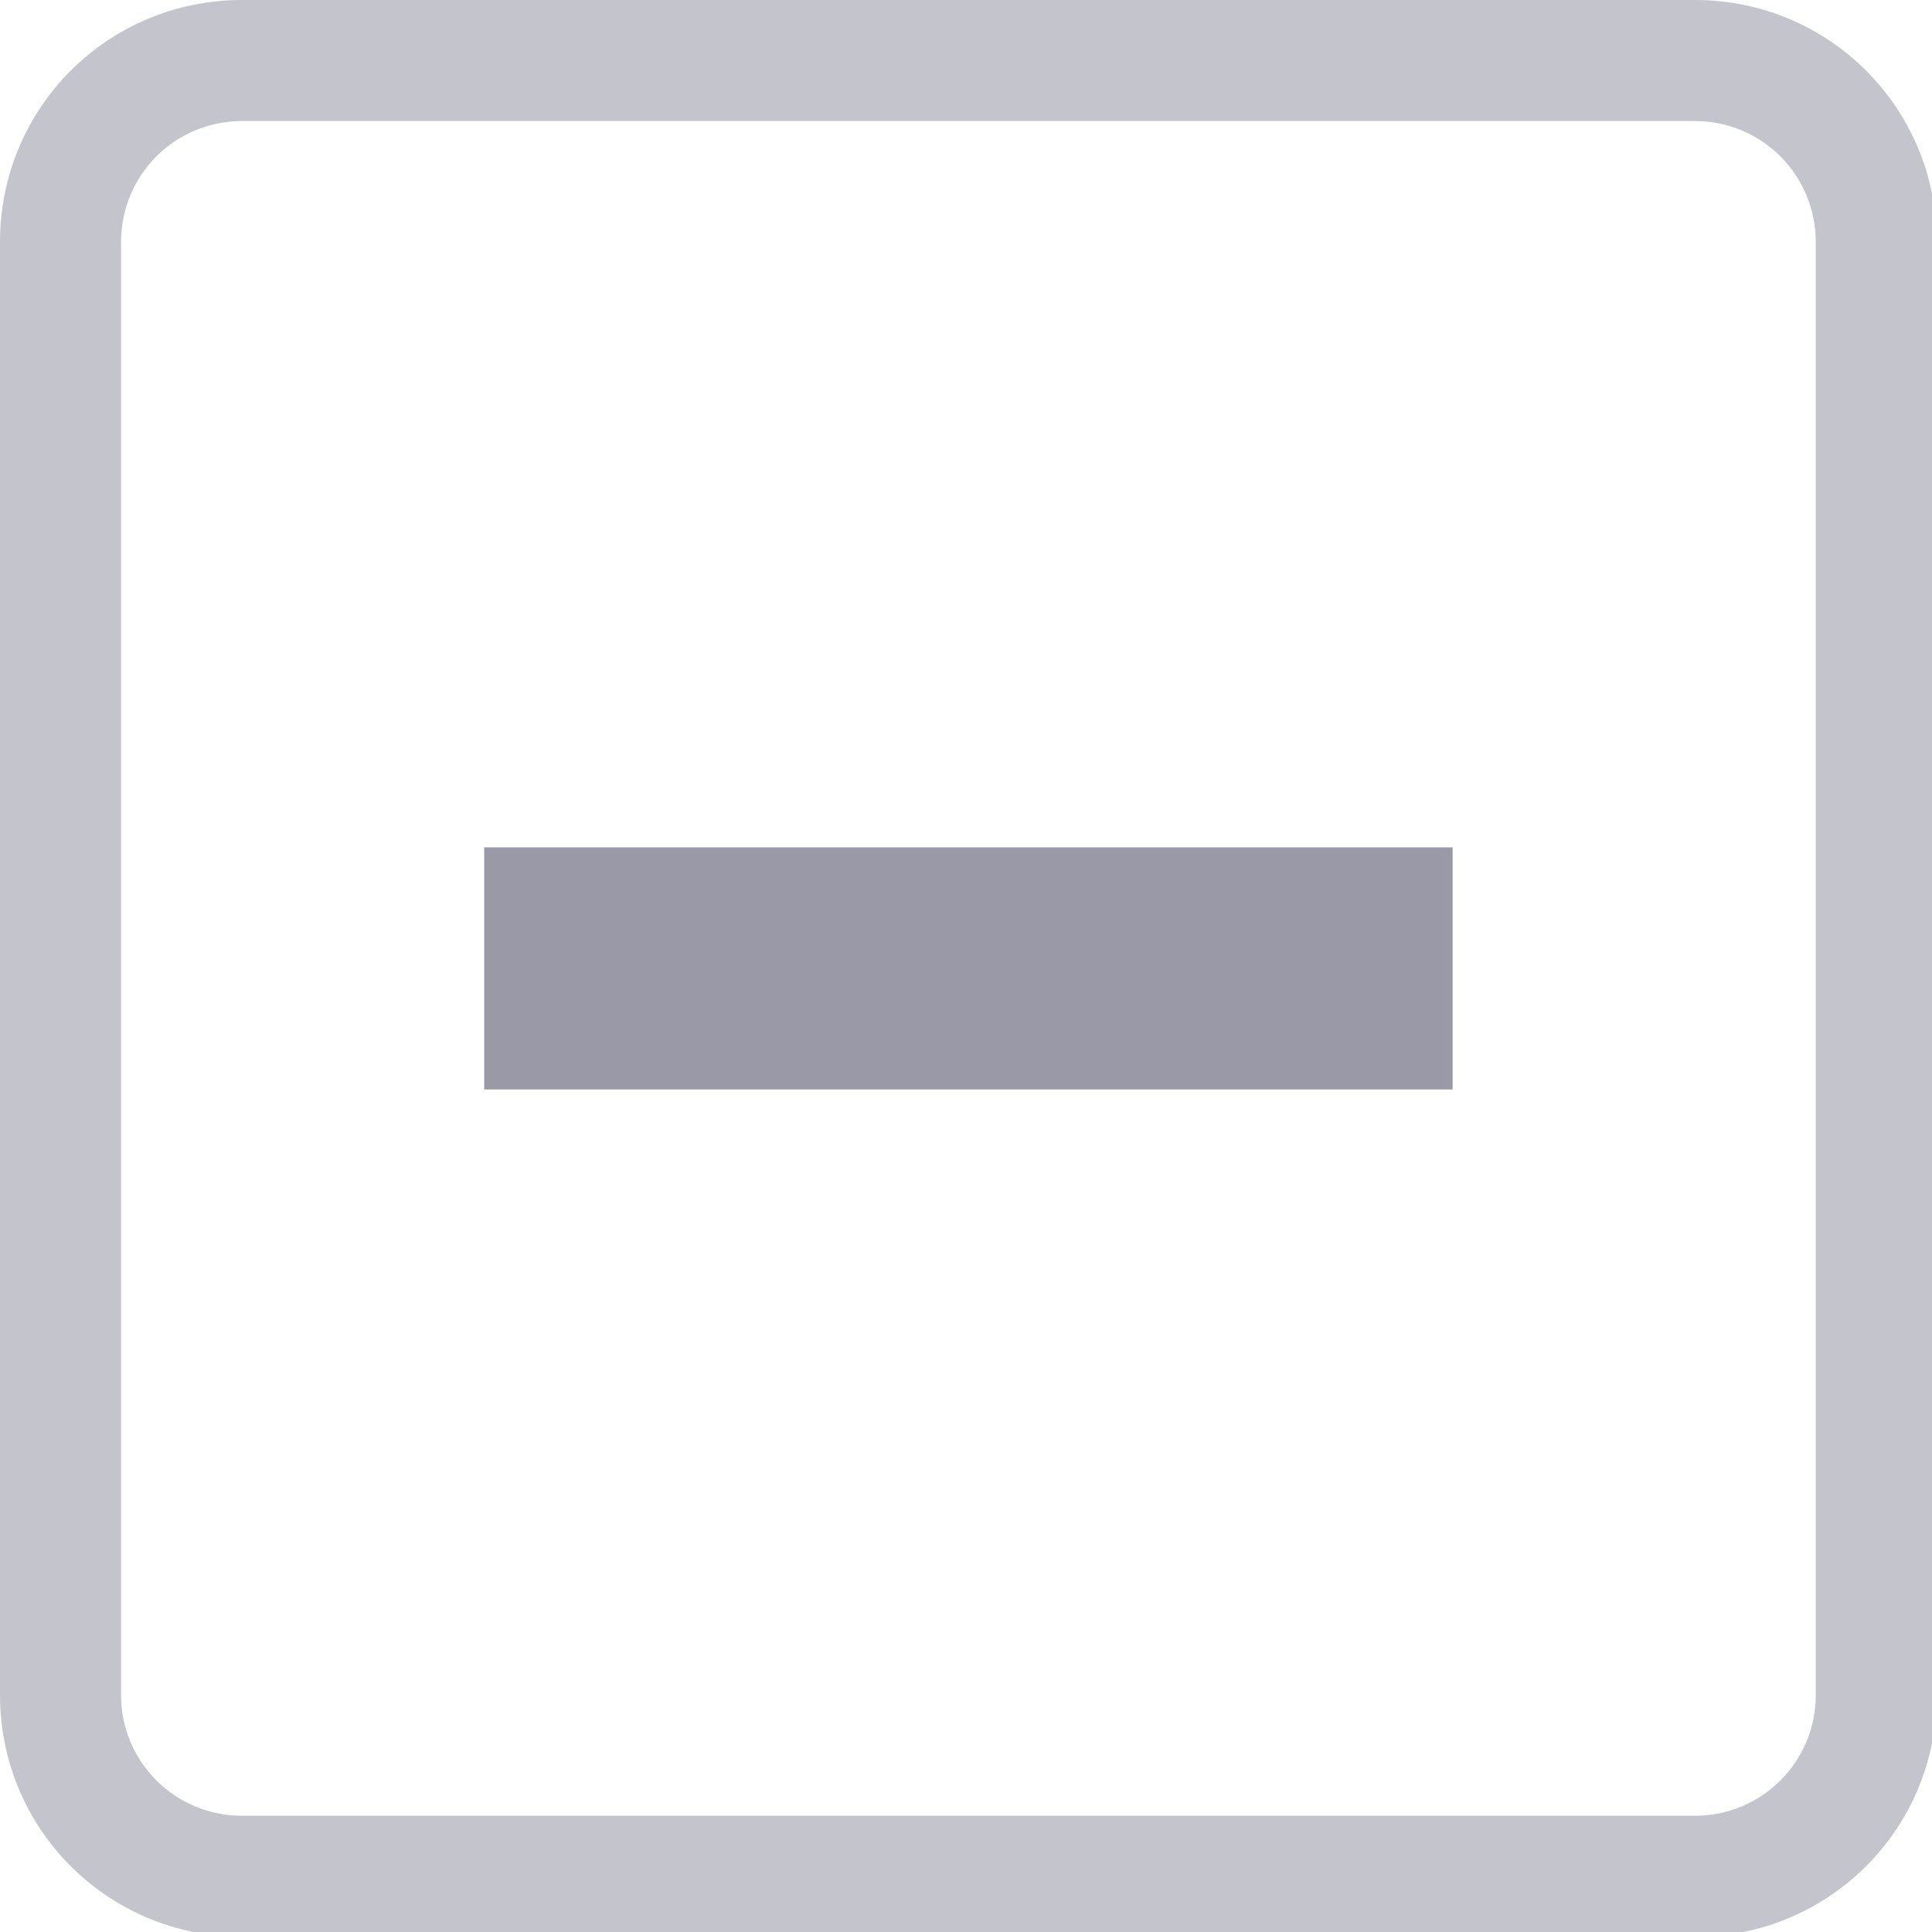
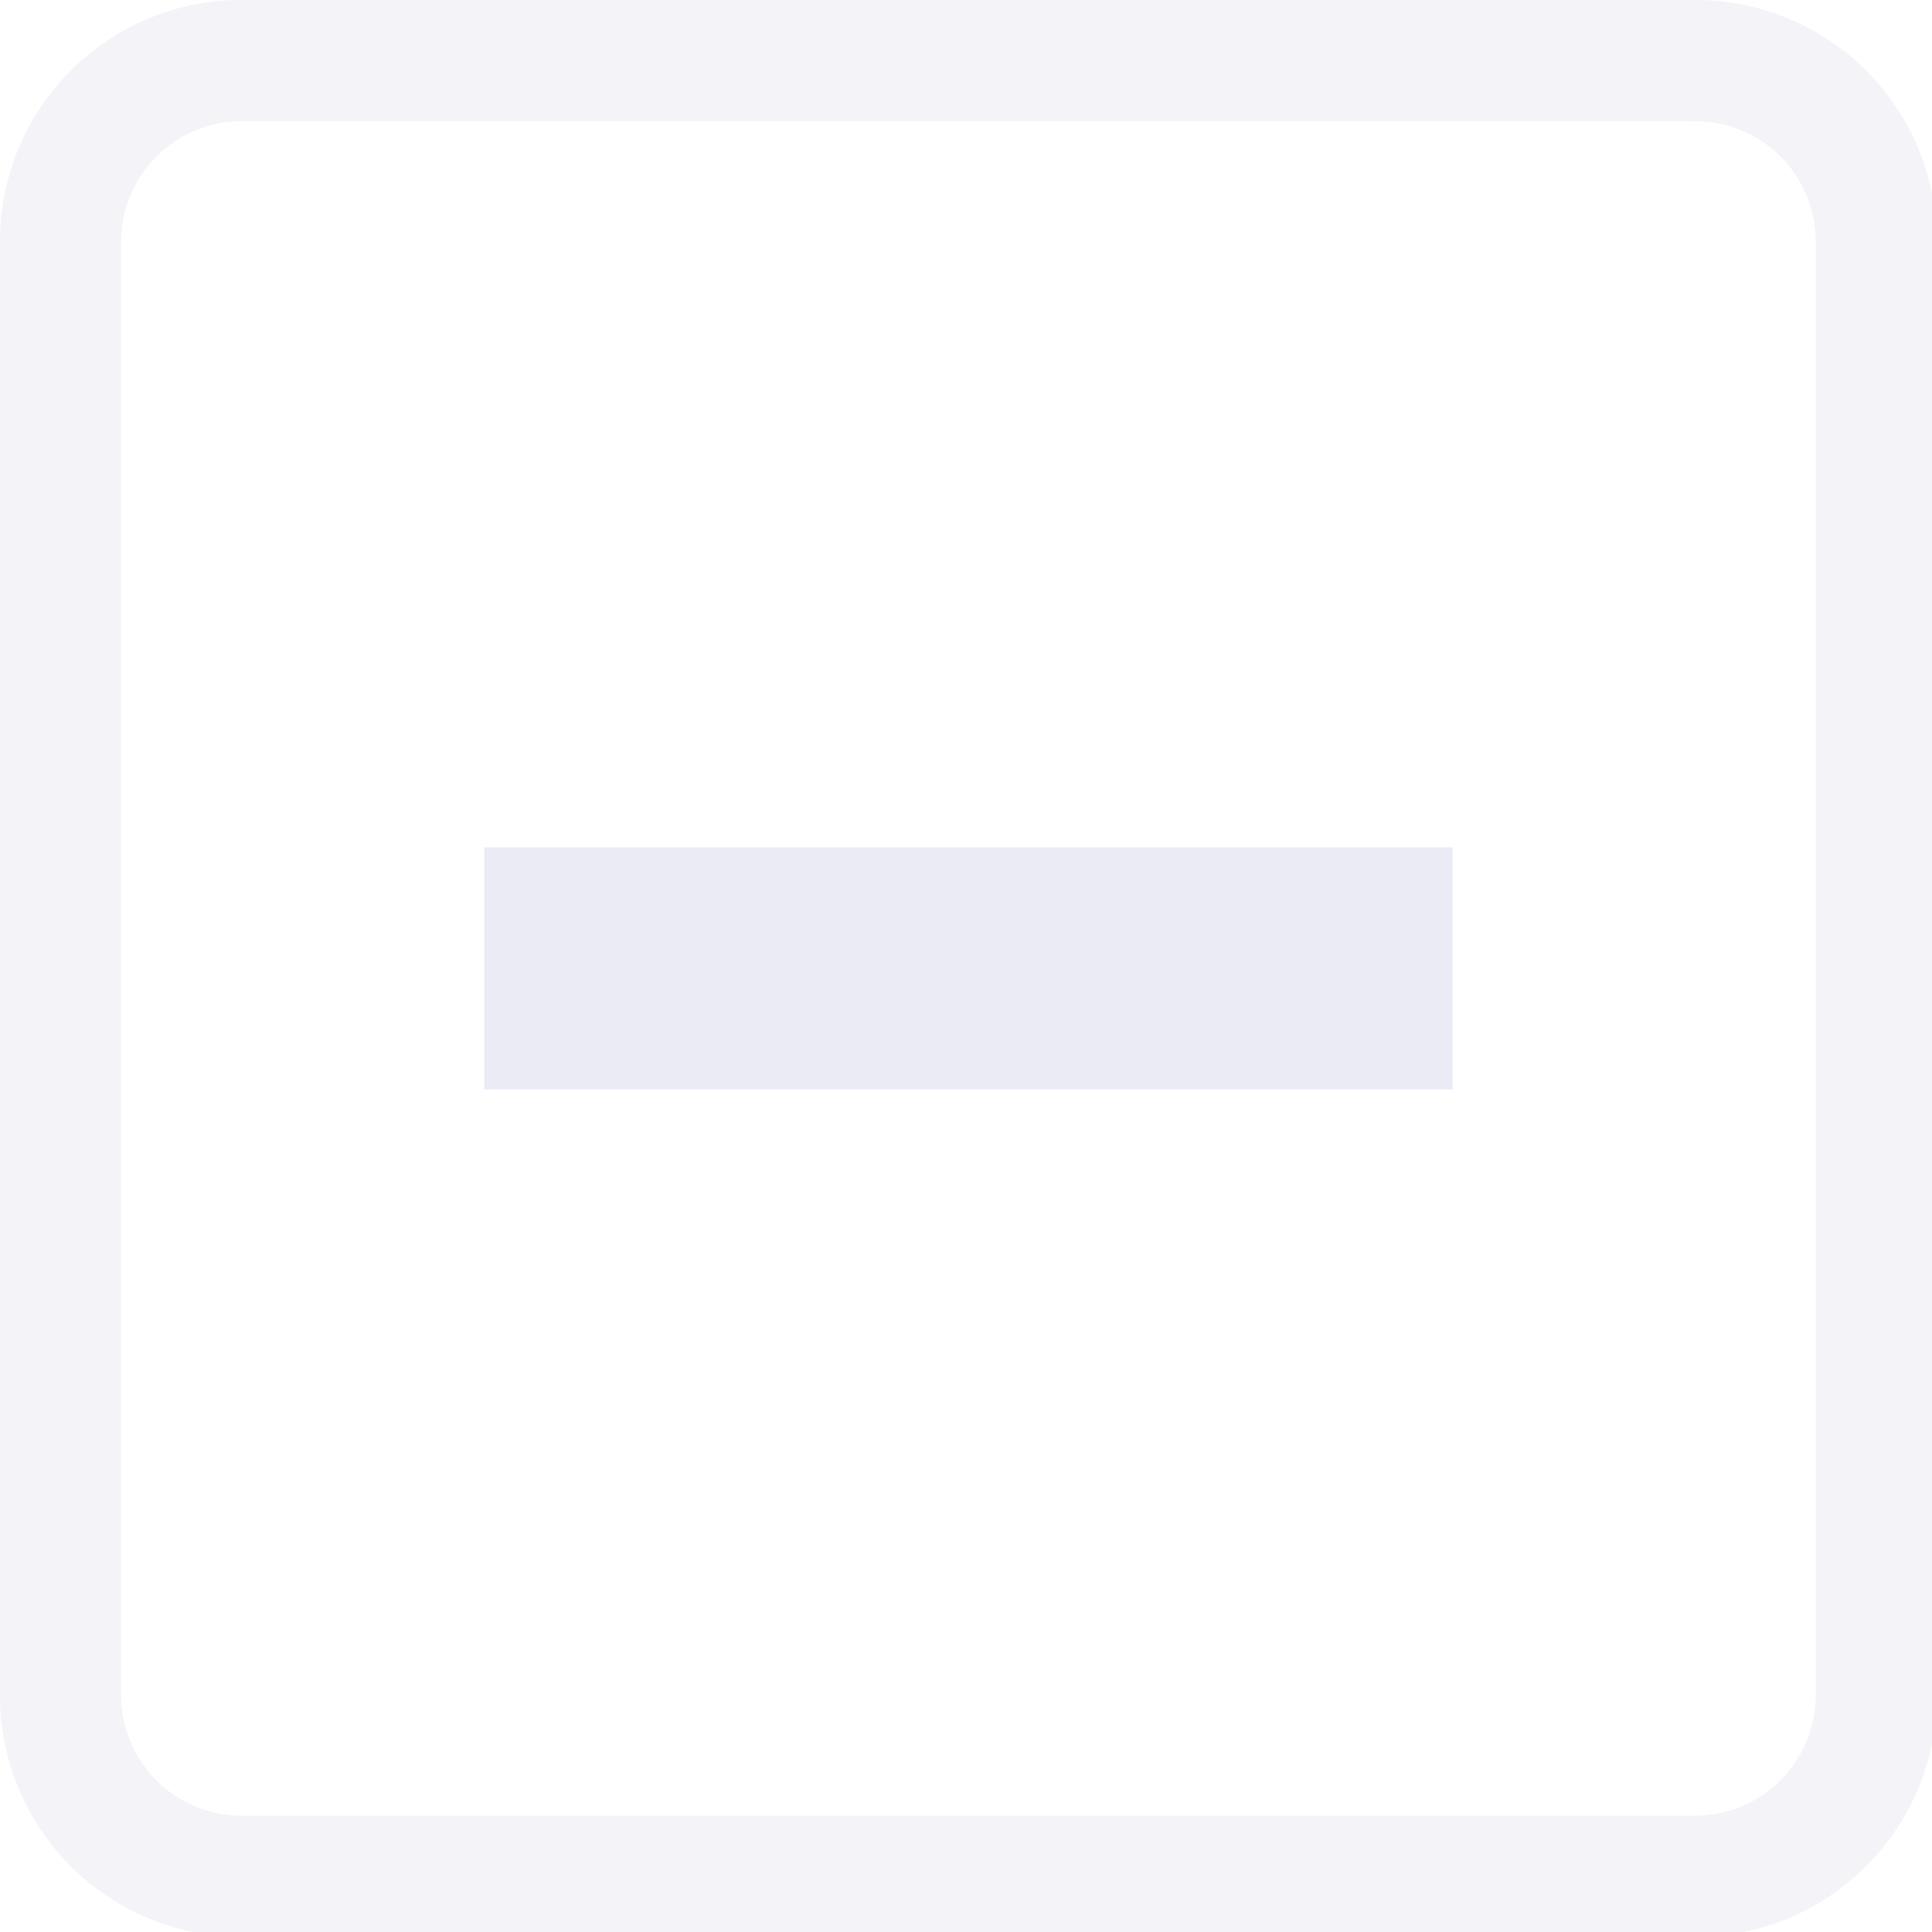
<svg xmlns="http://www.w3.org/2000/svg" width="133pt" height="133pt" viewBox="0 0 133 133" version="1.1">
  <g id="surface1">
-     <path style=" stroke:none;fill-rule:nonzero;fill:#9999a8;fill-opacity:0.5;" d="M 16.668 0 C 7.422 0 0 7.422 0 16.668 L 0 116.668 C 0 125.91 7.422 133.332 16.668 133.332 L 116.668 133.332 C 125.91 133.332 133.332 125.91 133.332 116.668 L 133.332 16.668 C 133.332 7.422 125.91 0 116.668 0 Z M 16.668 8.332 L 116.668 8.332 C 121.289 8.332 125 12.043 125 16.668 L 125 116.668 C 125 121.289 121.289 125 116.668 125 L 16.668 125 C 12.043 125 8.332 121.289 8.332 116.668 L 8.332 16.668 C 8.332 12.043 12.043 8.332 16.668 8.332 Z M 16.668 8.332 " />
-     <path style=" stroke:none;fill-rule:nonzero;fill:#9999a8;fill-opacity:0.15;" d="M 16.668 0 C 7.422 0 0 7.422 0 16.668 L 0 116.668 C 0 125.91 7.422 133.332 16.668 133.332 L 116.668 133.332 C 125.91 133.332 133.332 125.91 133.332 116.668 L 133.332 16.668 C 133.332 7.422 125.91 0 116.668 0 Z M 16.668 8.332 L 116.668 8.332 C 121.289 8.332 125 12.043 125 16.668 L 125 116.668 C 125 121.289 121.289 125 116.668 125 L 16.668 125 C 12.043 125 8.332 121.289 8.332 116.668 L 8.332 16.668 C 8.332 12.043 12.043 8.332 16.668 8.332 Z M 16.668 8.332 " />
-     <path style=" stroke:none;fill-rule:nonzero;fill:#9999a8;fill-opacity:1;" d="M 33.332 58.332 L 100 58.332 L 100 75 L 33.332 75 Z M 33.332 58.332 " />
+     <path style=" stroke:none;fill-rule:nonzero;fill:#EBEBF5;fill-opacity:0.5;" d="M 16.668 0 C 7.422 0 0 7.422 0 16.668 L 0 116.668 C 0 125.91 7.422 133.332 16.668 133.332 L 116.668 133.332 C 125.91 133.332 133.332 125.91 133.332 116.668 L 133.332 16.668 C 133.332 7.422 125.91 0 116.668 0 Z M 16.668 8.332 L 116.668 8.332 C 121.289 8.332 125 12.043 125 16.668 L 125 116.668 C 125 121.289 121.289 125 116.668 125 L 16.668 125 C 12.043 125 8.332 121.289 8.332 116.668 L 8.332 16.668 C 8.332 12.043 12.043 8.332 16.668 8.332 Z M 16.668 8.332 " />
+     <path style=" stroke:none;fill-rule:nonzero;fill:#EBEBF5;fill-opacity:0.15;" d="M 16.668 0 C 7.422 0 0 7.422 0 16.668 L 0 116.668 C 0 125.91 7.422 133.332 16.668 133.332 L 116.668 133.332 C 125.91 133.332 133.332 125.91 133.332 116.668 L 133.332 16.668 C 133.332 7.422 125.91 0 116.668 0 Z M 16.668 8.332 L 116.668 8.332 C 121.289 8.332 125 12.043 125 16.668 L 125 116.668 C 125 121.289 121.289 125 116.668 125 L 16.668 125 C 12.043 125 8.332 121.289 8.332 116.668 L 8.332 16.668 C 8.332 12.043 12.043 8.332 16.668 8.332 Z M 16.668 8.332 " />
+     <path style=" stroke:none;fill-rule:nonzero;fill:#EBEBF5;fill-opacity:1;" d="M 33.332 58.332 L 100 58.332 L 100 75 L 33.332 75 Z M 33.332 58.332 " />
  </g>
</svg>
